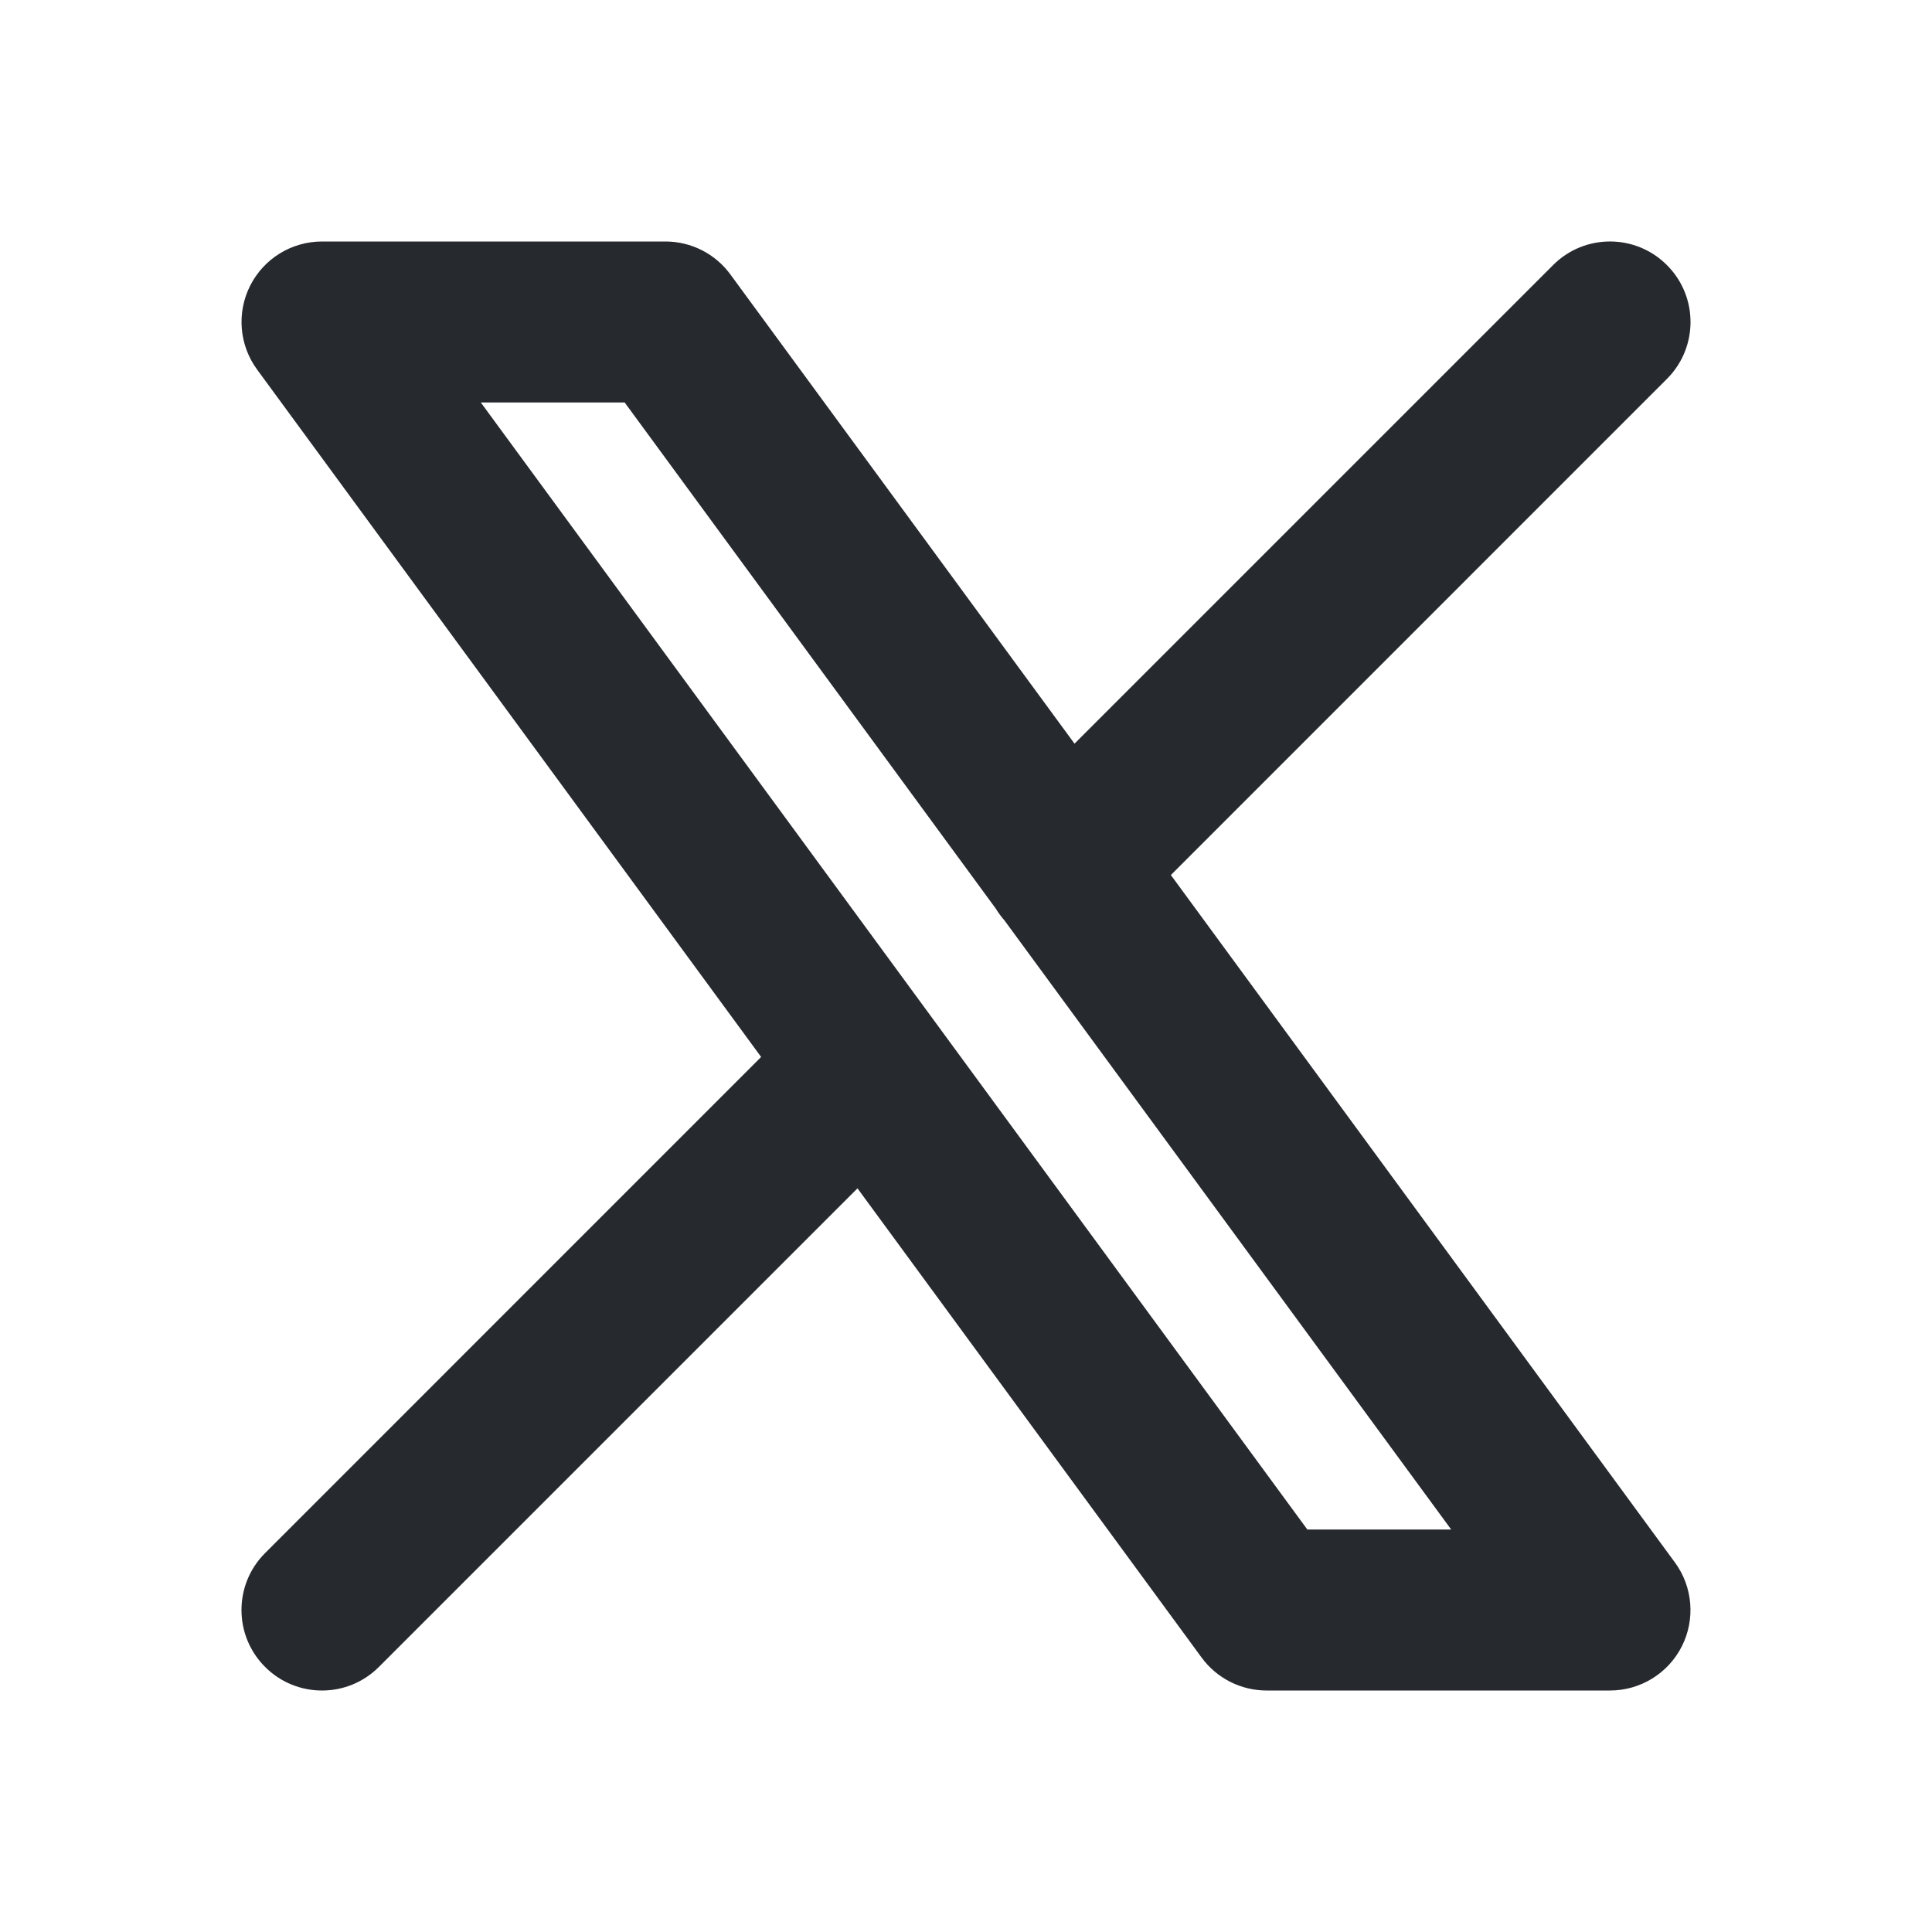
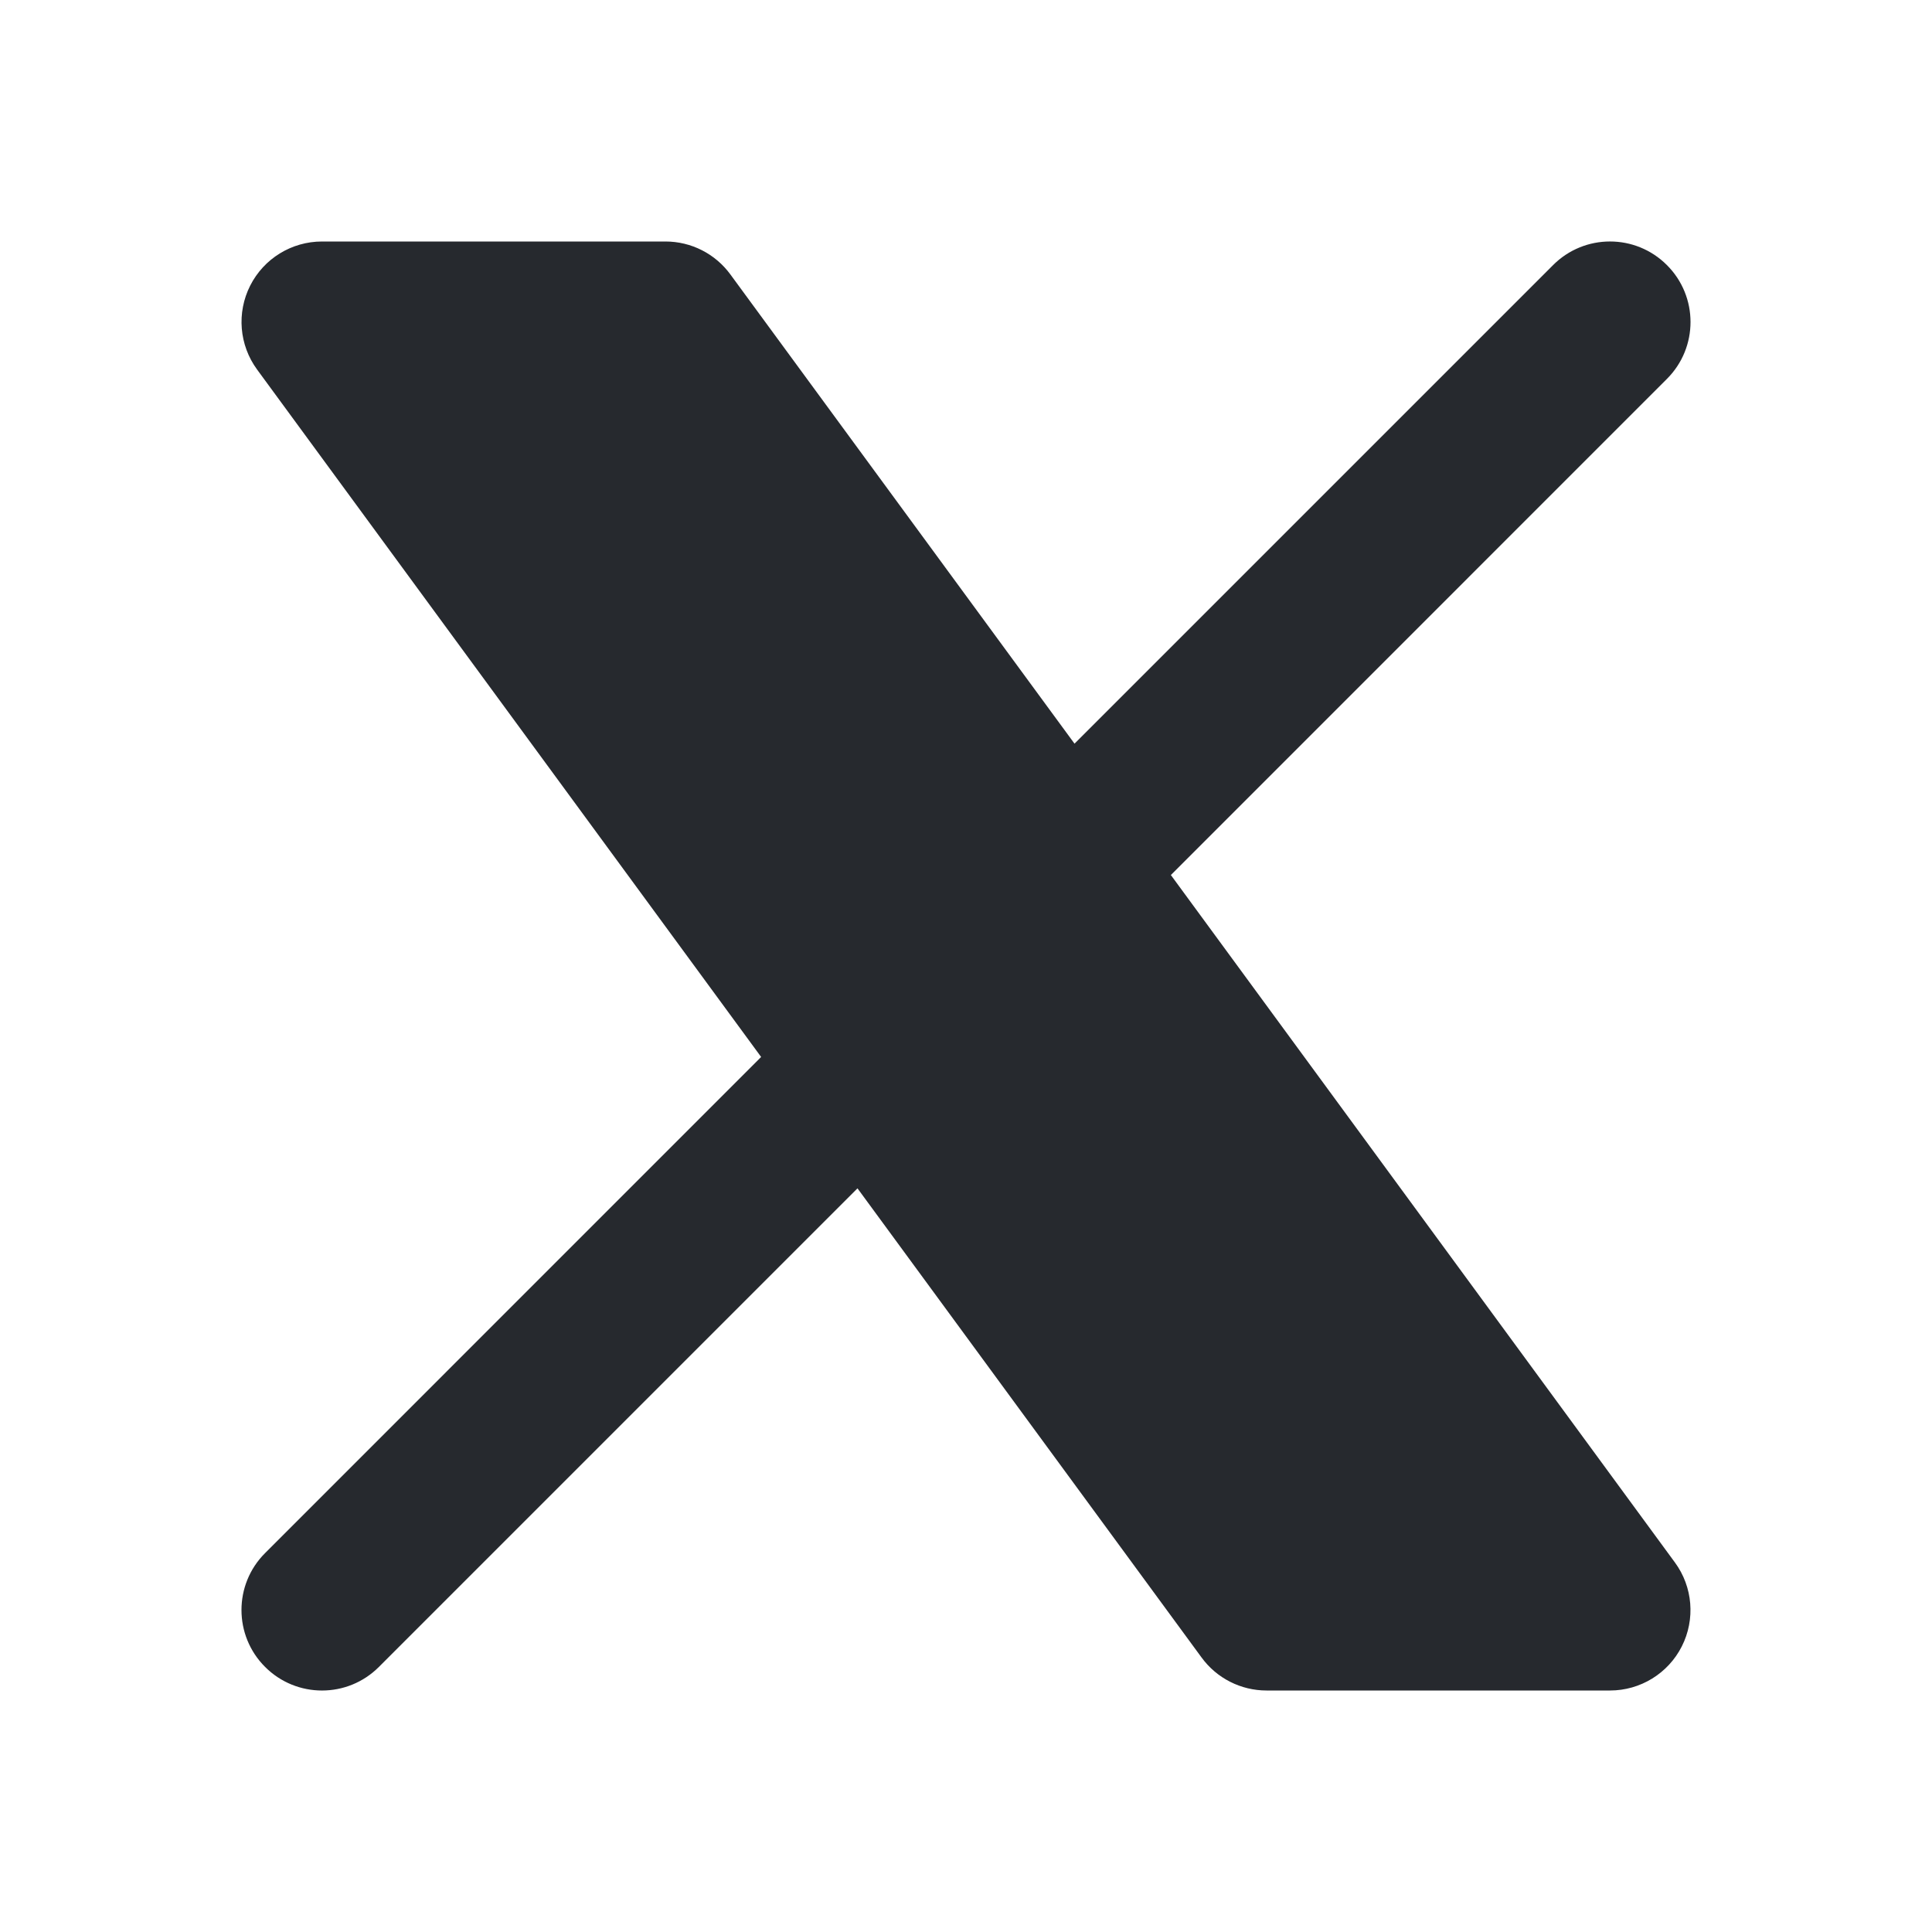
<svg xmlns="http://www.w3.org/2000/svg" width="24" height="24" viewBox="0 0 24 24" fill="none">
-   <path fill-rule="evenodd" clip-rule="evenodd" d="M3.108 3.548C3.278 3.212 3.623 3 4 3H8.267C8.586 3 8.885 3.152 9.073 3.409L13.348 9.238L19.293 3.293C19.683 2.902 20.317 2.902 20.707 3.293C21.098 3.683 21.098 4.317 20.707 4.707L14.545 10.87L20.806 19.409C21.029 19.712 21.062 20.116 20.892 20.452C20.722 20.788 20.377 21 20 21H15.733C15.415 21 15.115 20.848 14.927 20.591L10.652 14.762L4.707 20.707C4.317 21.098 3.683 21.098 3.293 20.707C2.902 20.317 2.902 19.683 3.293 19.293L9.455 13.13L3.194 4.591C2.971 4.287 2.938 3.884 3.108 3.548ZM12.37 11.287C12.401 11.338 12.437 11.387 12.478 11.434L18.027 19H16.24L5.973 5H7.76L12.37 11.287Z" fill="#26292E" />
+   <path fillRule="evenodd" clipRule="evenodd" d="M3.108 3.548C3.278 3.212 3.623 3 4 3H8.267C8.586 3 8.885 3.152 9.073 3.409L13.348 9.238L19.293 3.293C19.683 2.902 20.317 2.902 20.707 3.293C21.098 3.683 21.098 4.317 20.707 4.707L14.545 10.87L20.806 19.409C21.029 19.712 21.062 20.116 20.892 20.452C20.722 20.788 20.377 21 20 21H15.733C15.415 21 15.115 20.848 14.927 20.591L10.652 14.762L4.707 20.707C4.317 21.098 3.683 21.098 3.293 20.707C2.902 20.317 2.902 19.683 3.293 19.293L9.455 13.13L3.194 4.591C2.971 4.287 2.938 3.884 3.108 3.548ZM12.37 11.287C12.401 11.338 12.437 11.387 12.478 11.434L18.027 19H16.24L5.973 5H7.76L12.37 11.287Z" fill="#26292E" />
</svg>
